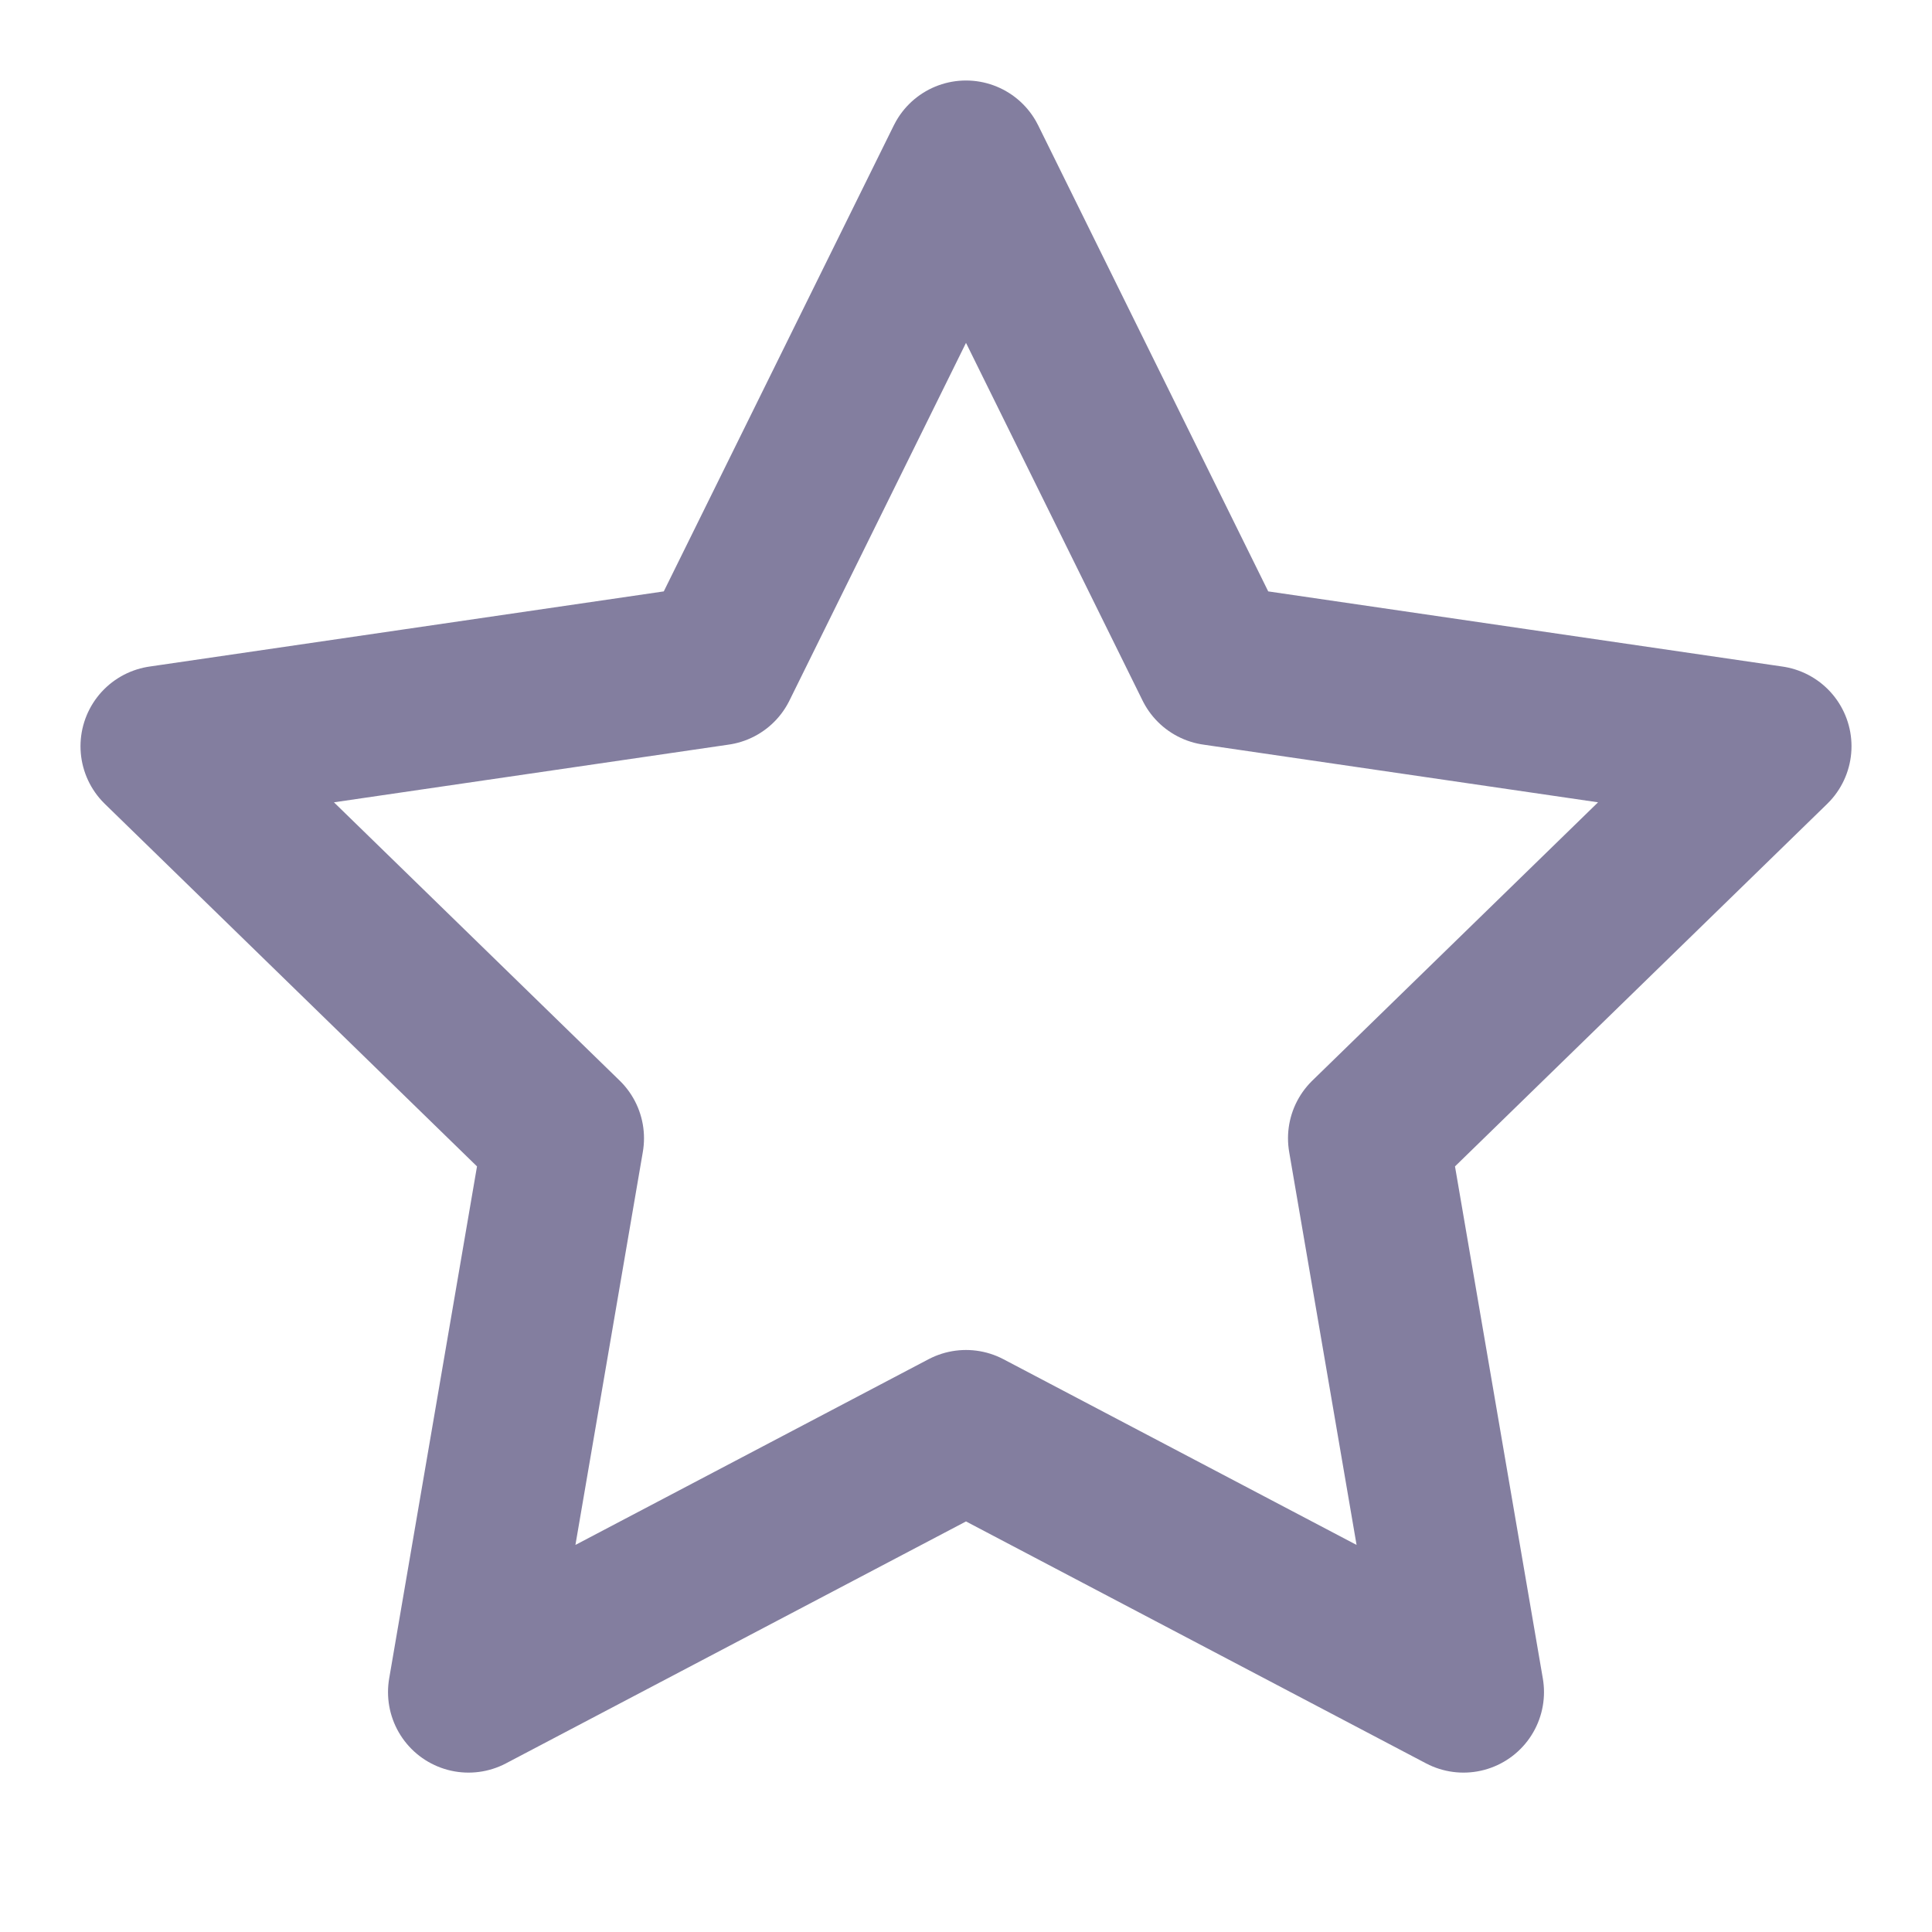
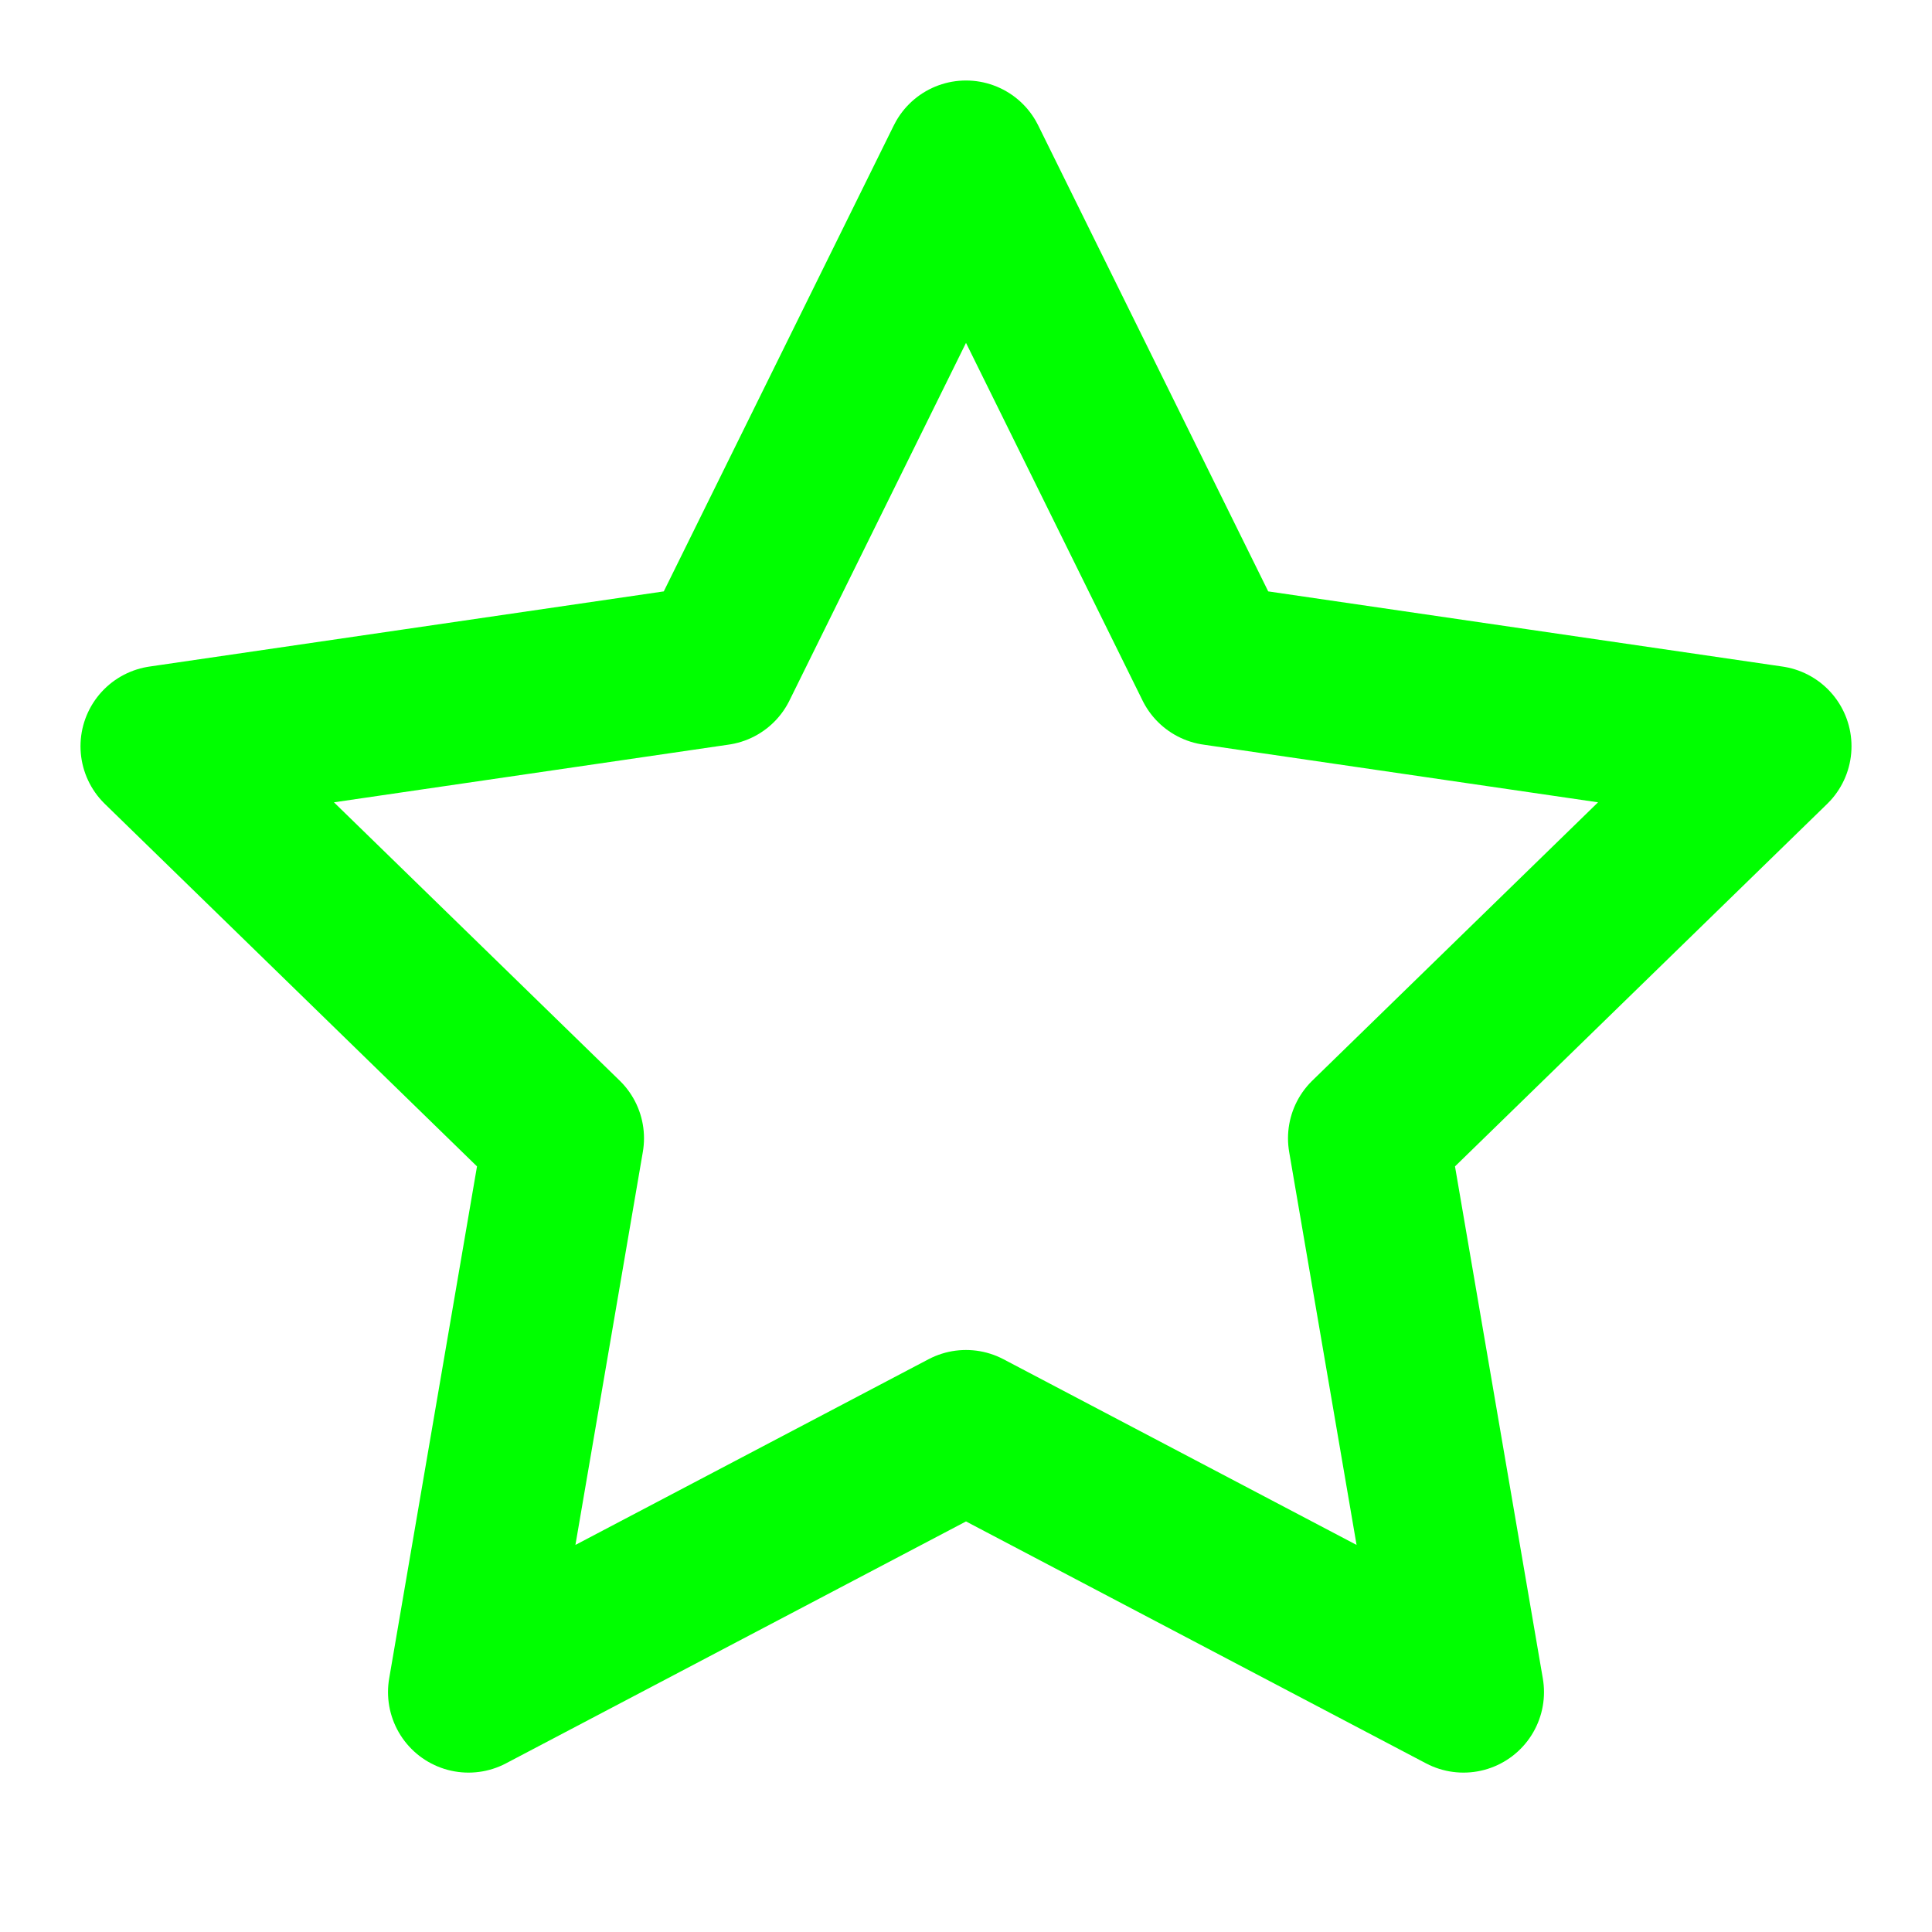
- <svg xmlns="http://www.w3.org/2000/svg" width="24" height="24" viewBox="0 0 24 24" fill="none" stroke="#837E9F" stroke-width="2" stroke-linecap="round" stroke-linejoin="round" class="feather feather-star">
+ <svg xmlns="http://www.w3.org/2000/svg" width="24" height="24" viewBox="0 0 24 24" fill="none" stroke="#00FF00" stroke-width="2" stroke-linecap="round" stroke-linejoin="round" class="feather feather-star">
  <polygon points="12 2 15.09 8.26 22 9.27 17 14.14 18.18 21.02 12 17.77 5.82 21.02 7 14.14 2 9.27 8.91 8.26 12 2" />
</svg>
